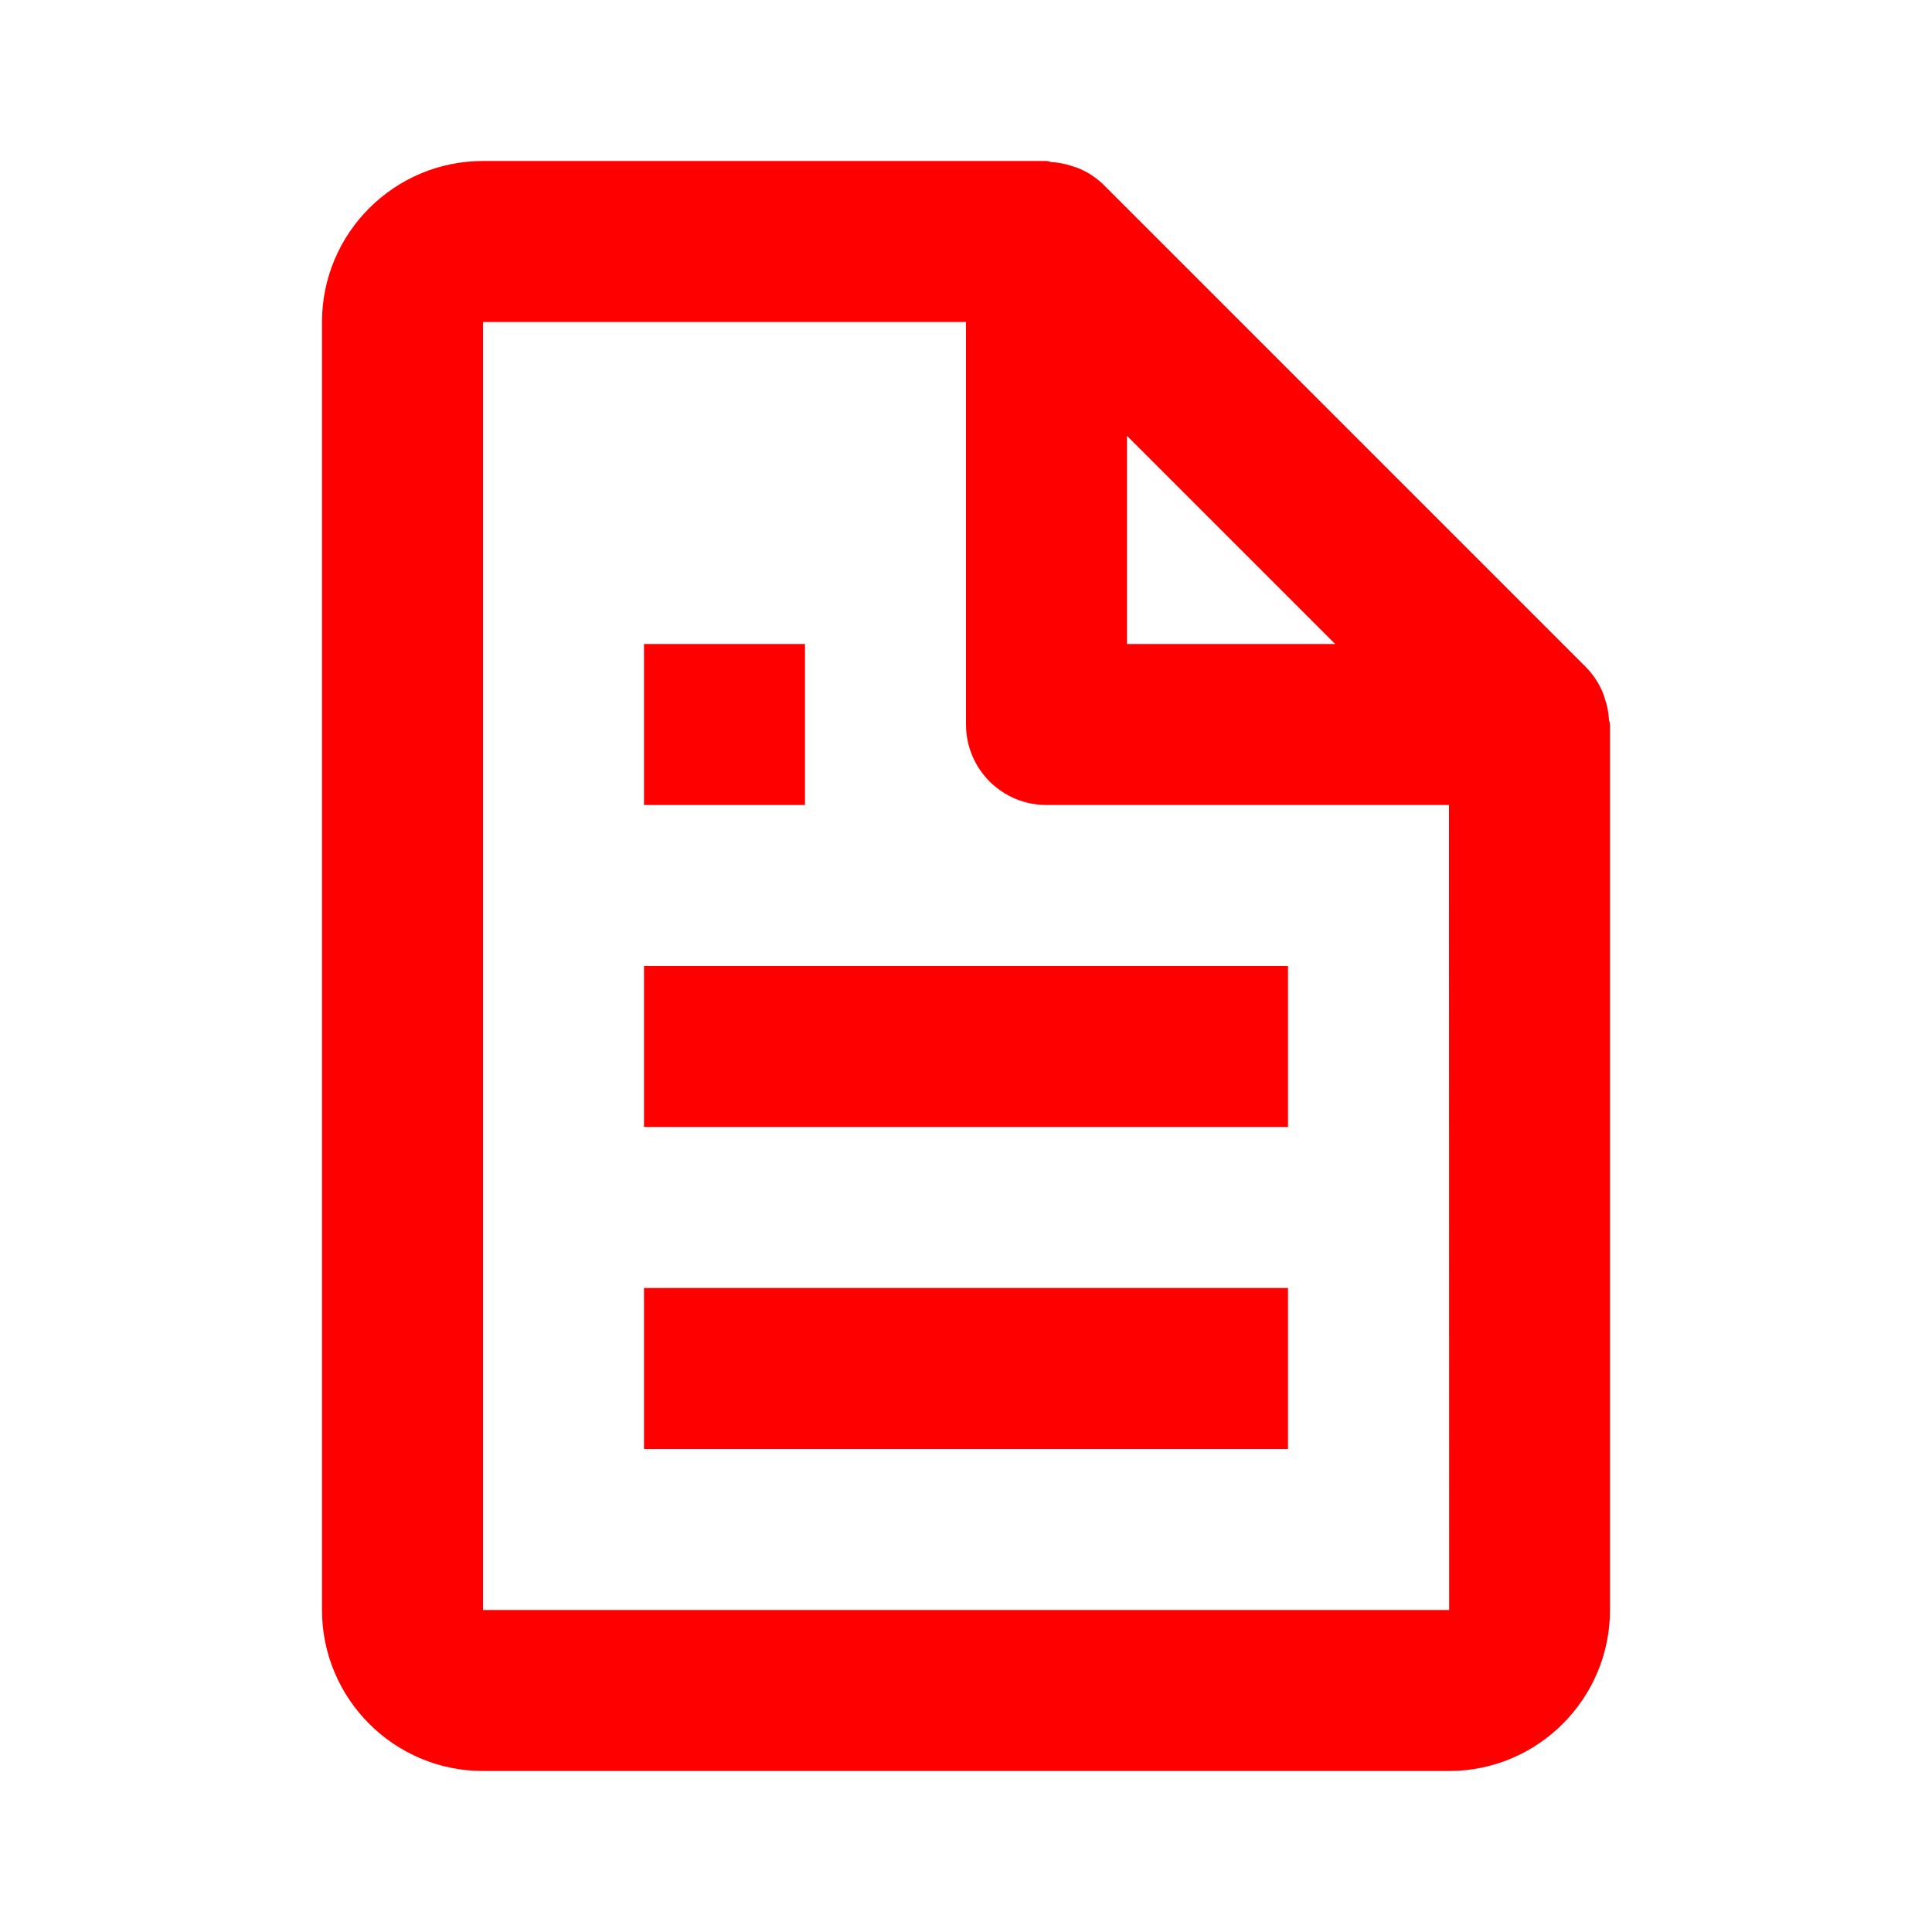
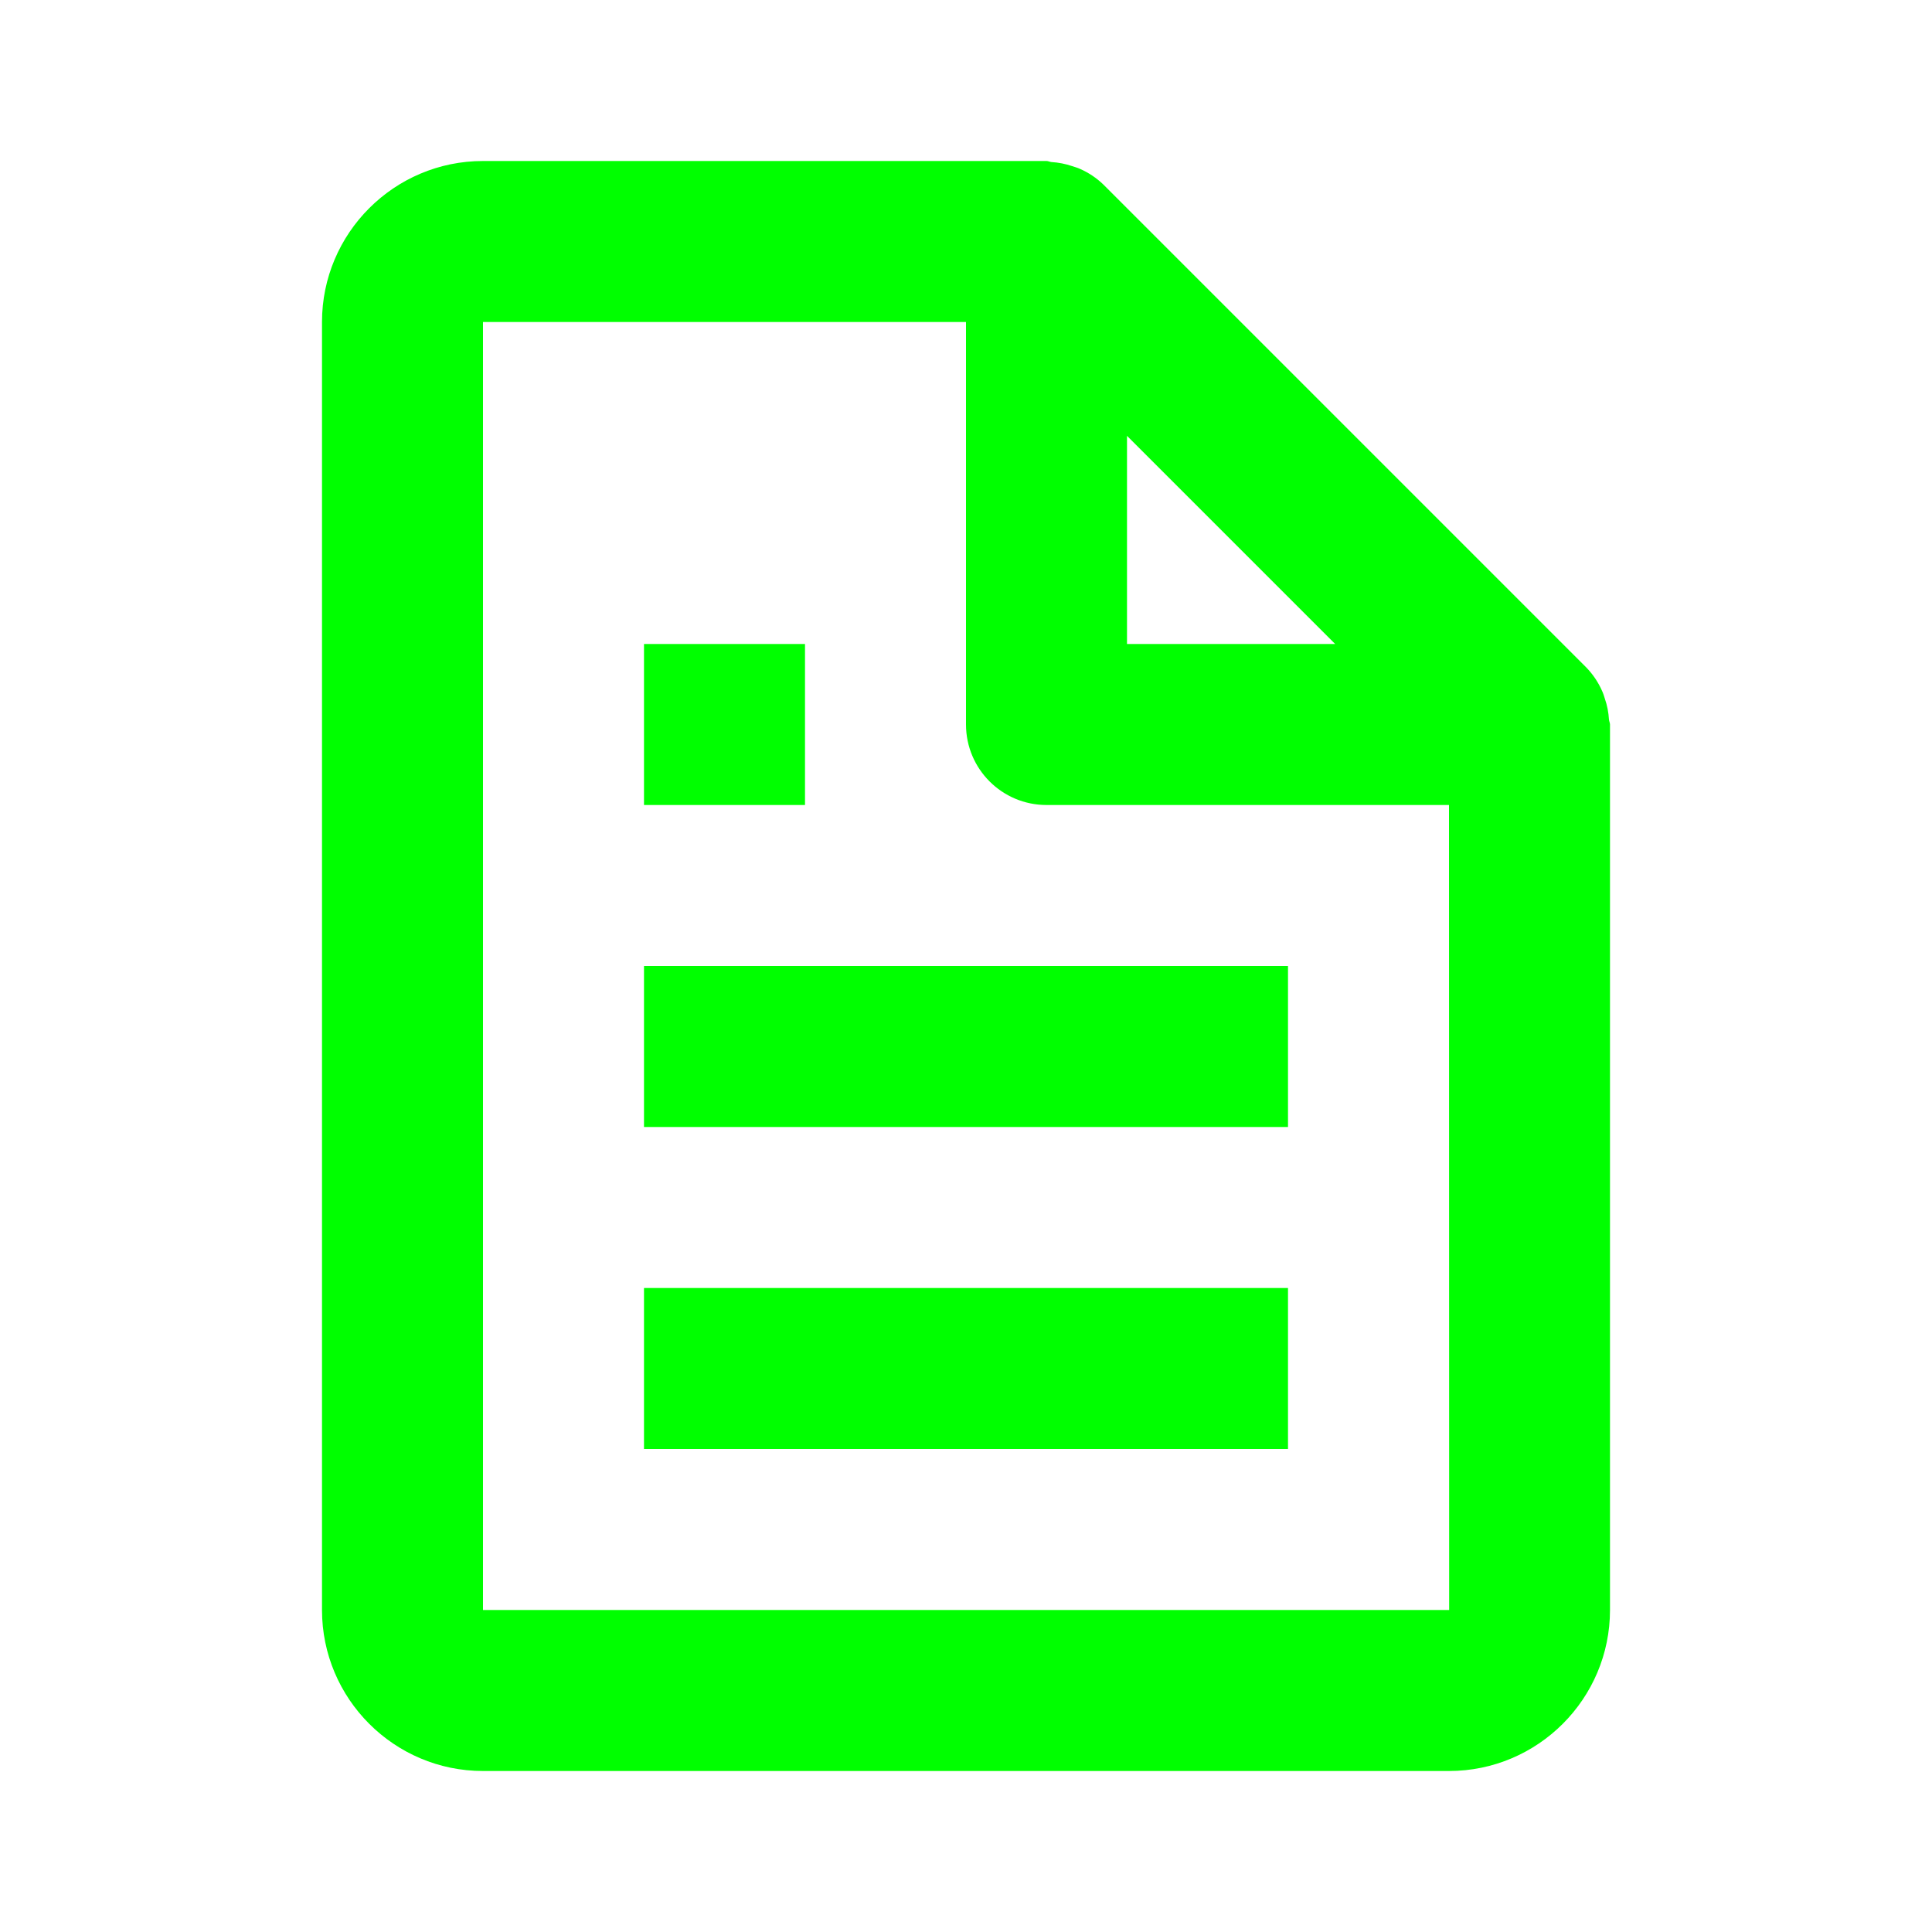
- <svg xmlns="http://www.w3.org/2000/svg" width="24" height="24" viewBox="0 0 24 24" style="fill: rgba(255, 0, 0, 1);transform: ;msFilter:;">
+ <svg xmlns="http://www.w3.org/2000/svg" width="24" height="24" viewBox="0 0 24 24" style="fill: rgba(0, 255, 0, 1);transform: ;msFilter:;">
  <path d="M19.903 8.586a.997.997 0 0 0-.196-.293l-6-6a.997.997 0 0 0-.293-.196c-.03-.014-.062-.022-.094-.033a.991.991 0 0 0-.259-.051C13.04 2.011 13.021 2 13 2H6c-1.103 0-2 .897-2 2v16c0 1.103.897 2 2 2h12c1.103 0 2-.897 2-2V9c0-.021-.011-.04-.013-.062a.952.952 0 0 0-.051-.259c-.01-.032-.019-.063-.033-.093zM16.586 8H14V5.414L16.586 8zM6 20V4h6v5a1 1 0 0 0 1 1h5l.002 10H6z" />
  <path d="M8 12h8v2H8zm0 4h8v2H8zm0-8h2v2H8z" />
</svg>
